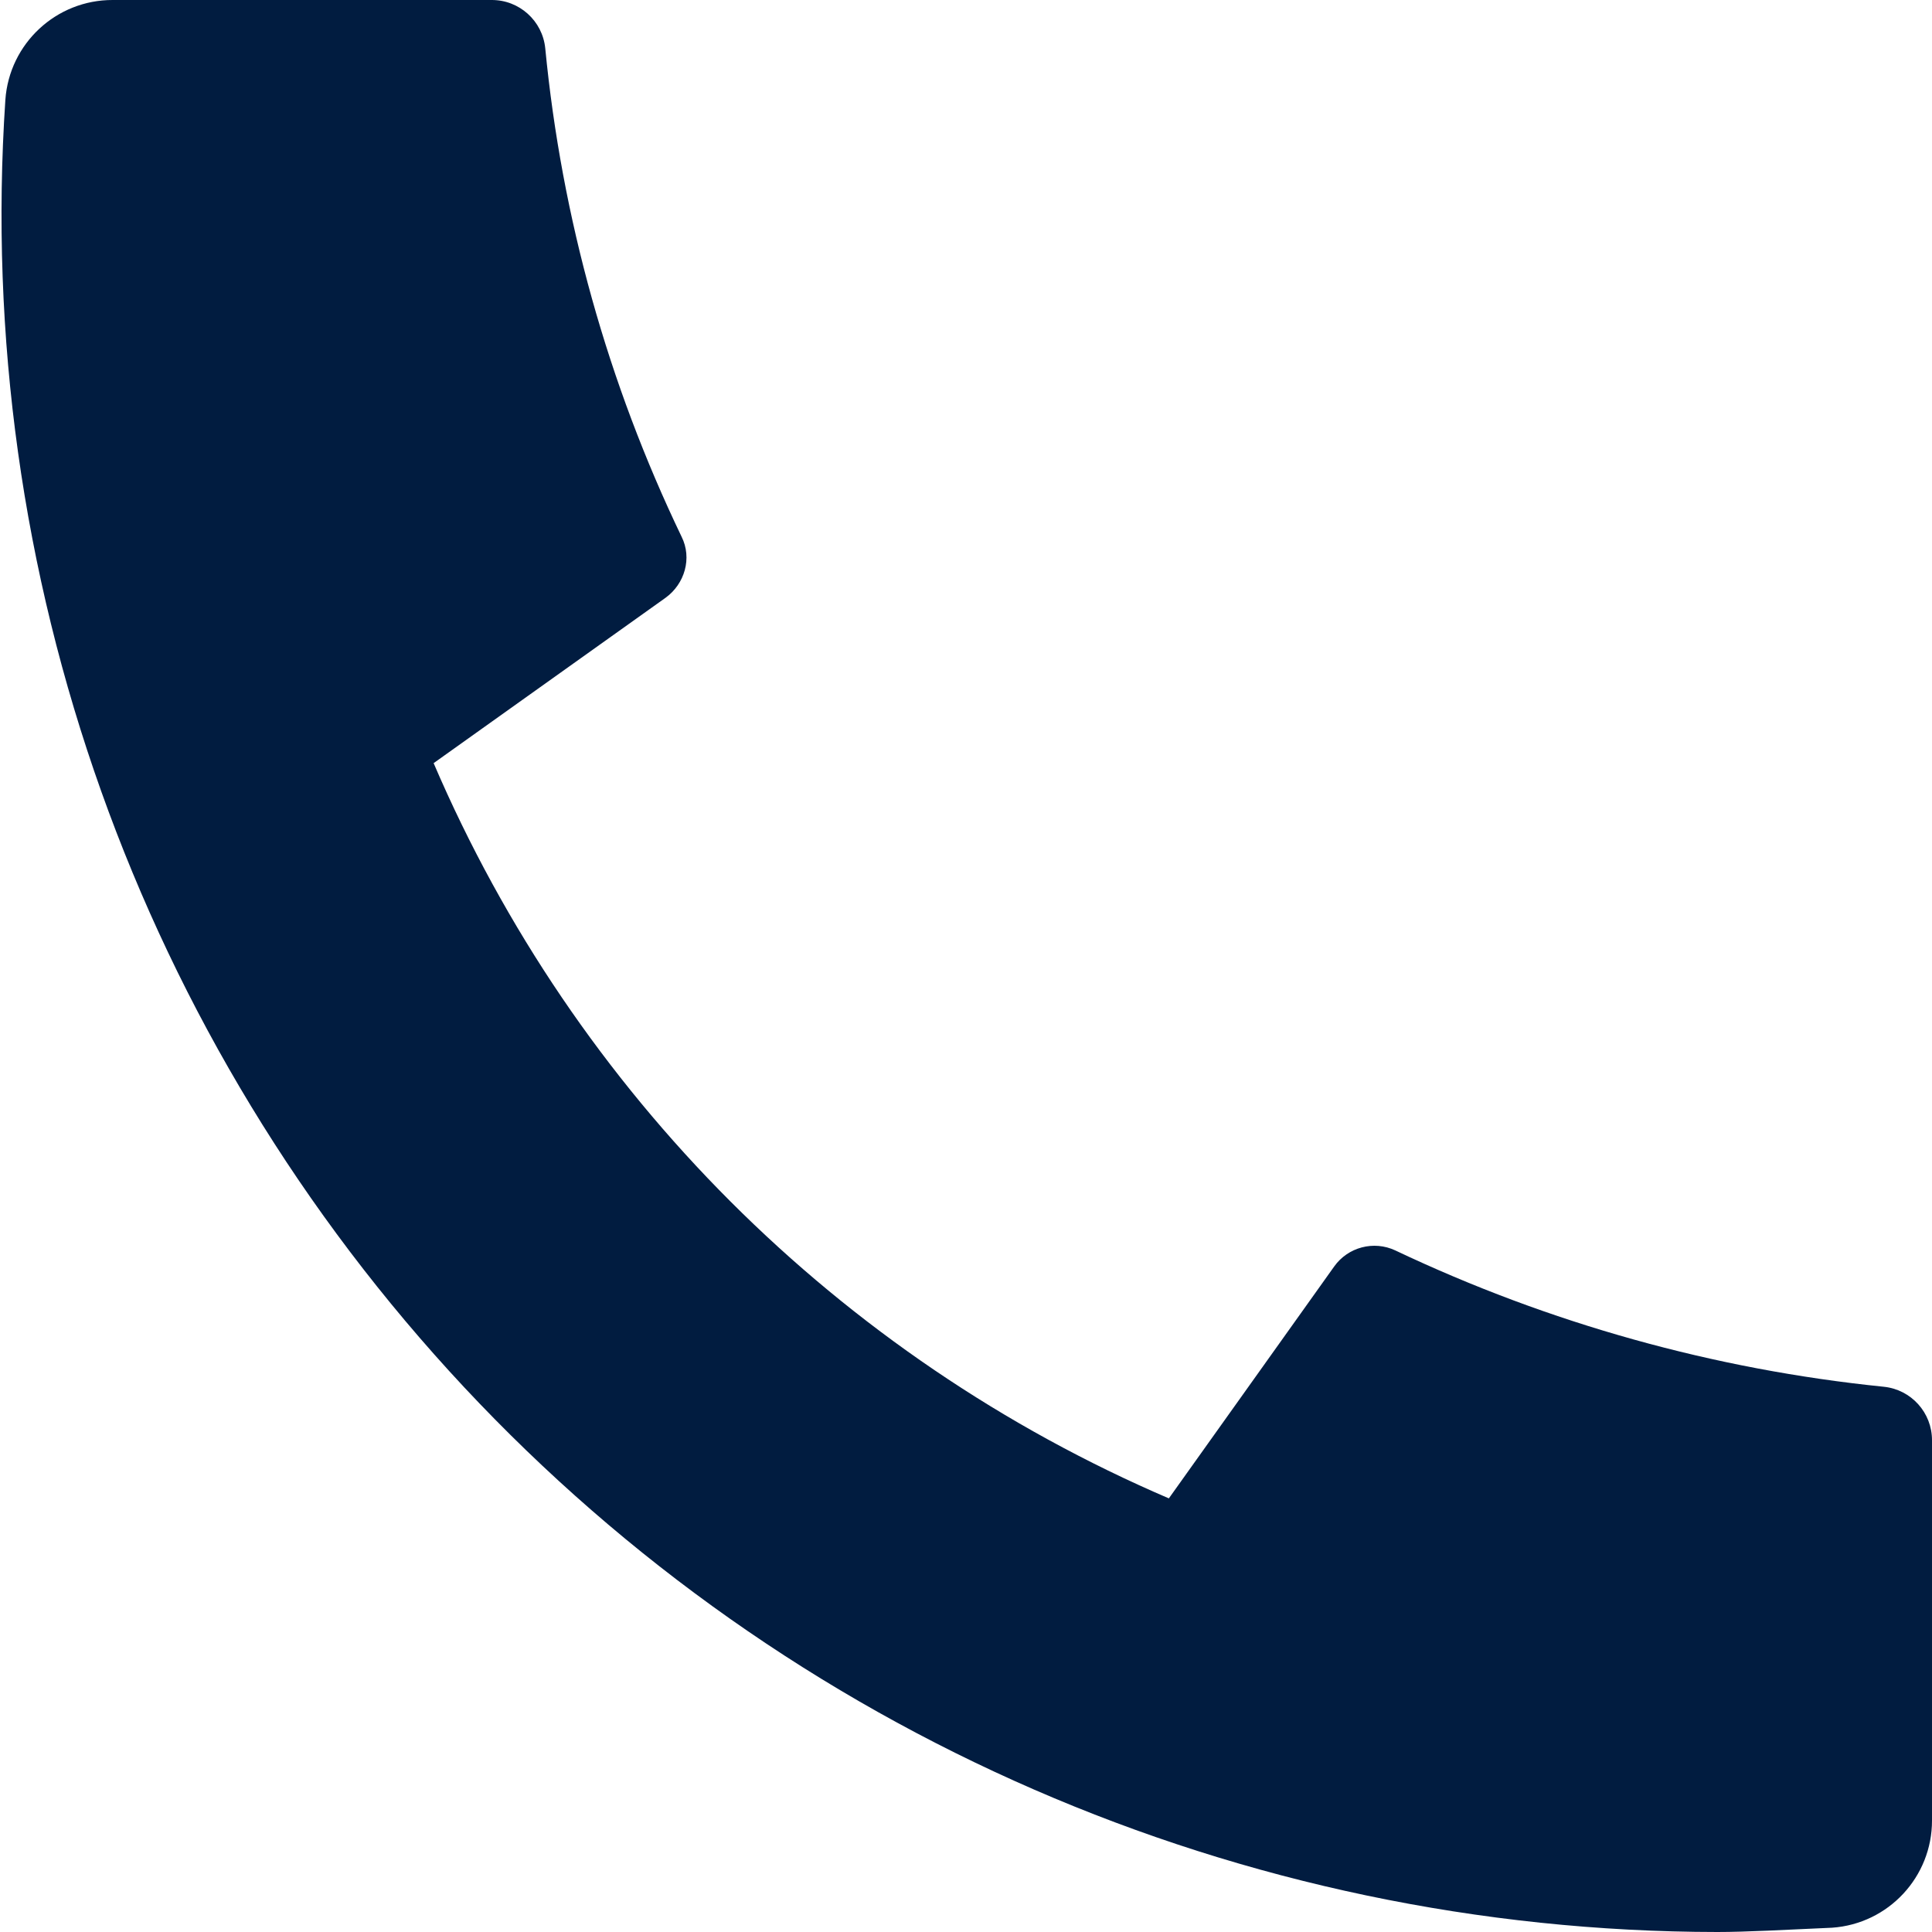
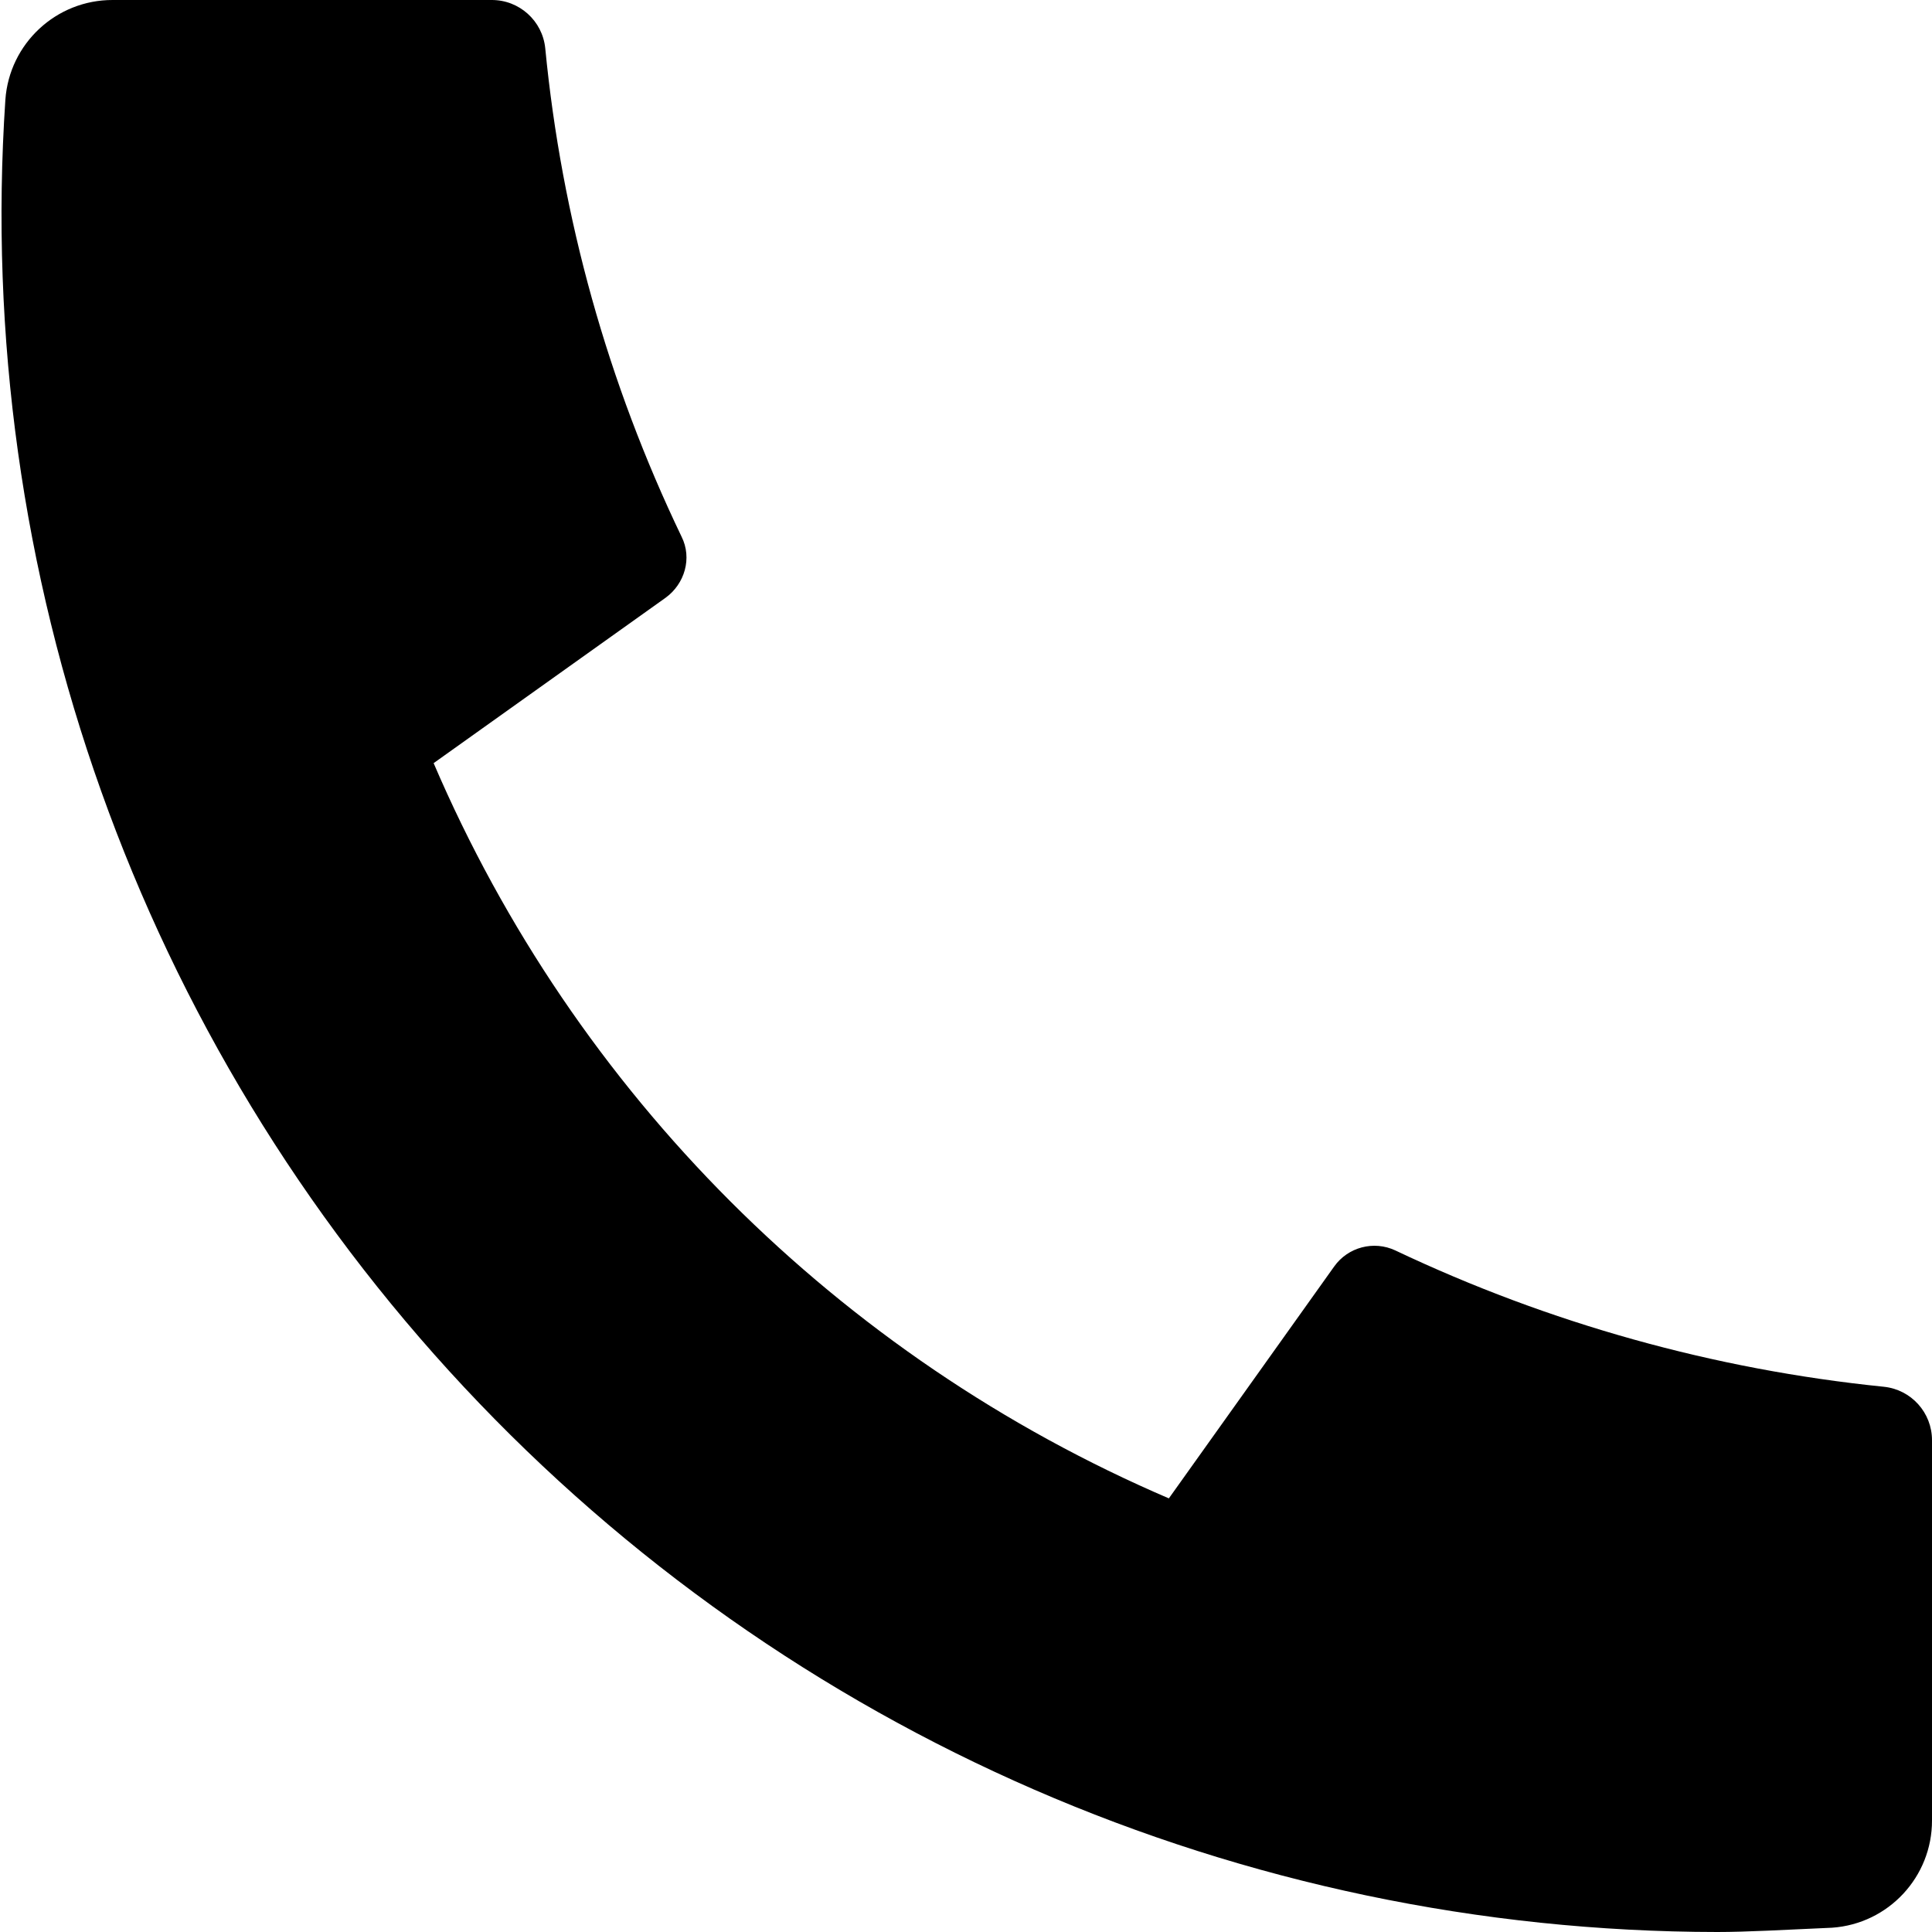
- <svg xmlns="http://www.w3.org/2000/svg" width="18" height="18" viewBox="0 0 18 18" fill="none">
-   <path d="M18 13.42v3.54a1 1 0 0 1-.93 1c-.44.02-.8.04-1.07.04A16 16 0 0 1 .05.93a1 1 0 0 1 1-.93h3.53a.5.5 0 0 1 .5.45A13.52 13.52 0 0 0 6.35 5c.1.2.03.44-.15.57L4.04 7.11a13.05 13.05 0 0 0 6.85 6.85l1.54-2.16a.46.46 0 0 1 .57-.15 13.9 13.9 0 0 0 4.55 1.27.5.5 0 0 1 .45.5Z" fill="#011C40" />
+ <svg xmlns="http://www.w3.org/2000/svg" width="18" height="18" viewBox="0 0 18 18" fill="currentColor">
+   <path d="M18 13.42v3.54a1 1 0 0 1-.93 1c-.44.02-.8.04-1.07.04A16 16 0 0 1 .05.93a1 1 0 0 1 1-.93h3.53a.5.5 0 0 1 .5.45A13.52 13.52 0 0 0 6.35 5c.1.2.03.44-.15.57L4.04 7.11a13.05 13.05 0 0 0 6.85 6.85l1.54-2.16a.46.46 0 0 1 .57-.15 13.9 13.9 0 0 0 4.55 1.27.5.5 0 0 1 .45.5Z" fill="currentColor" />
</svg>
